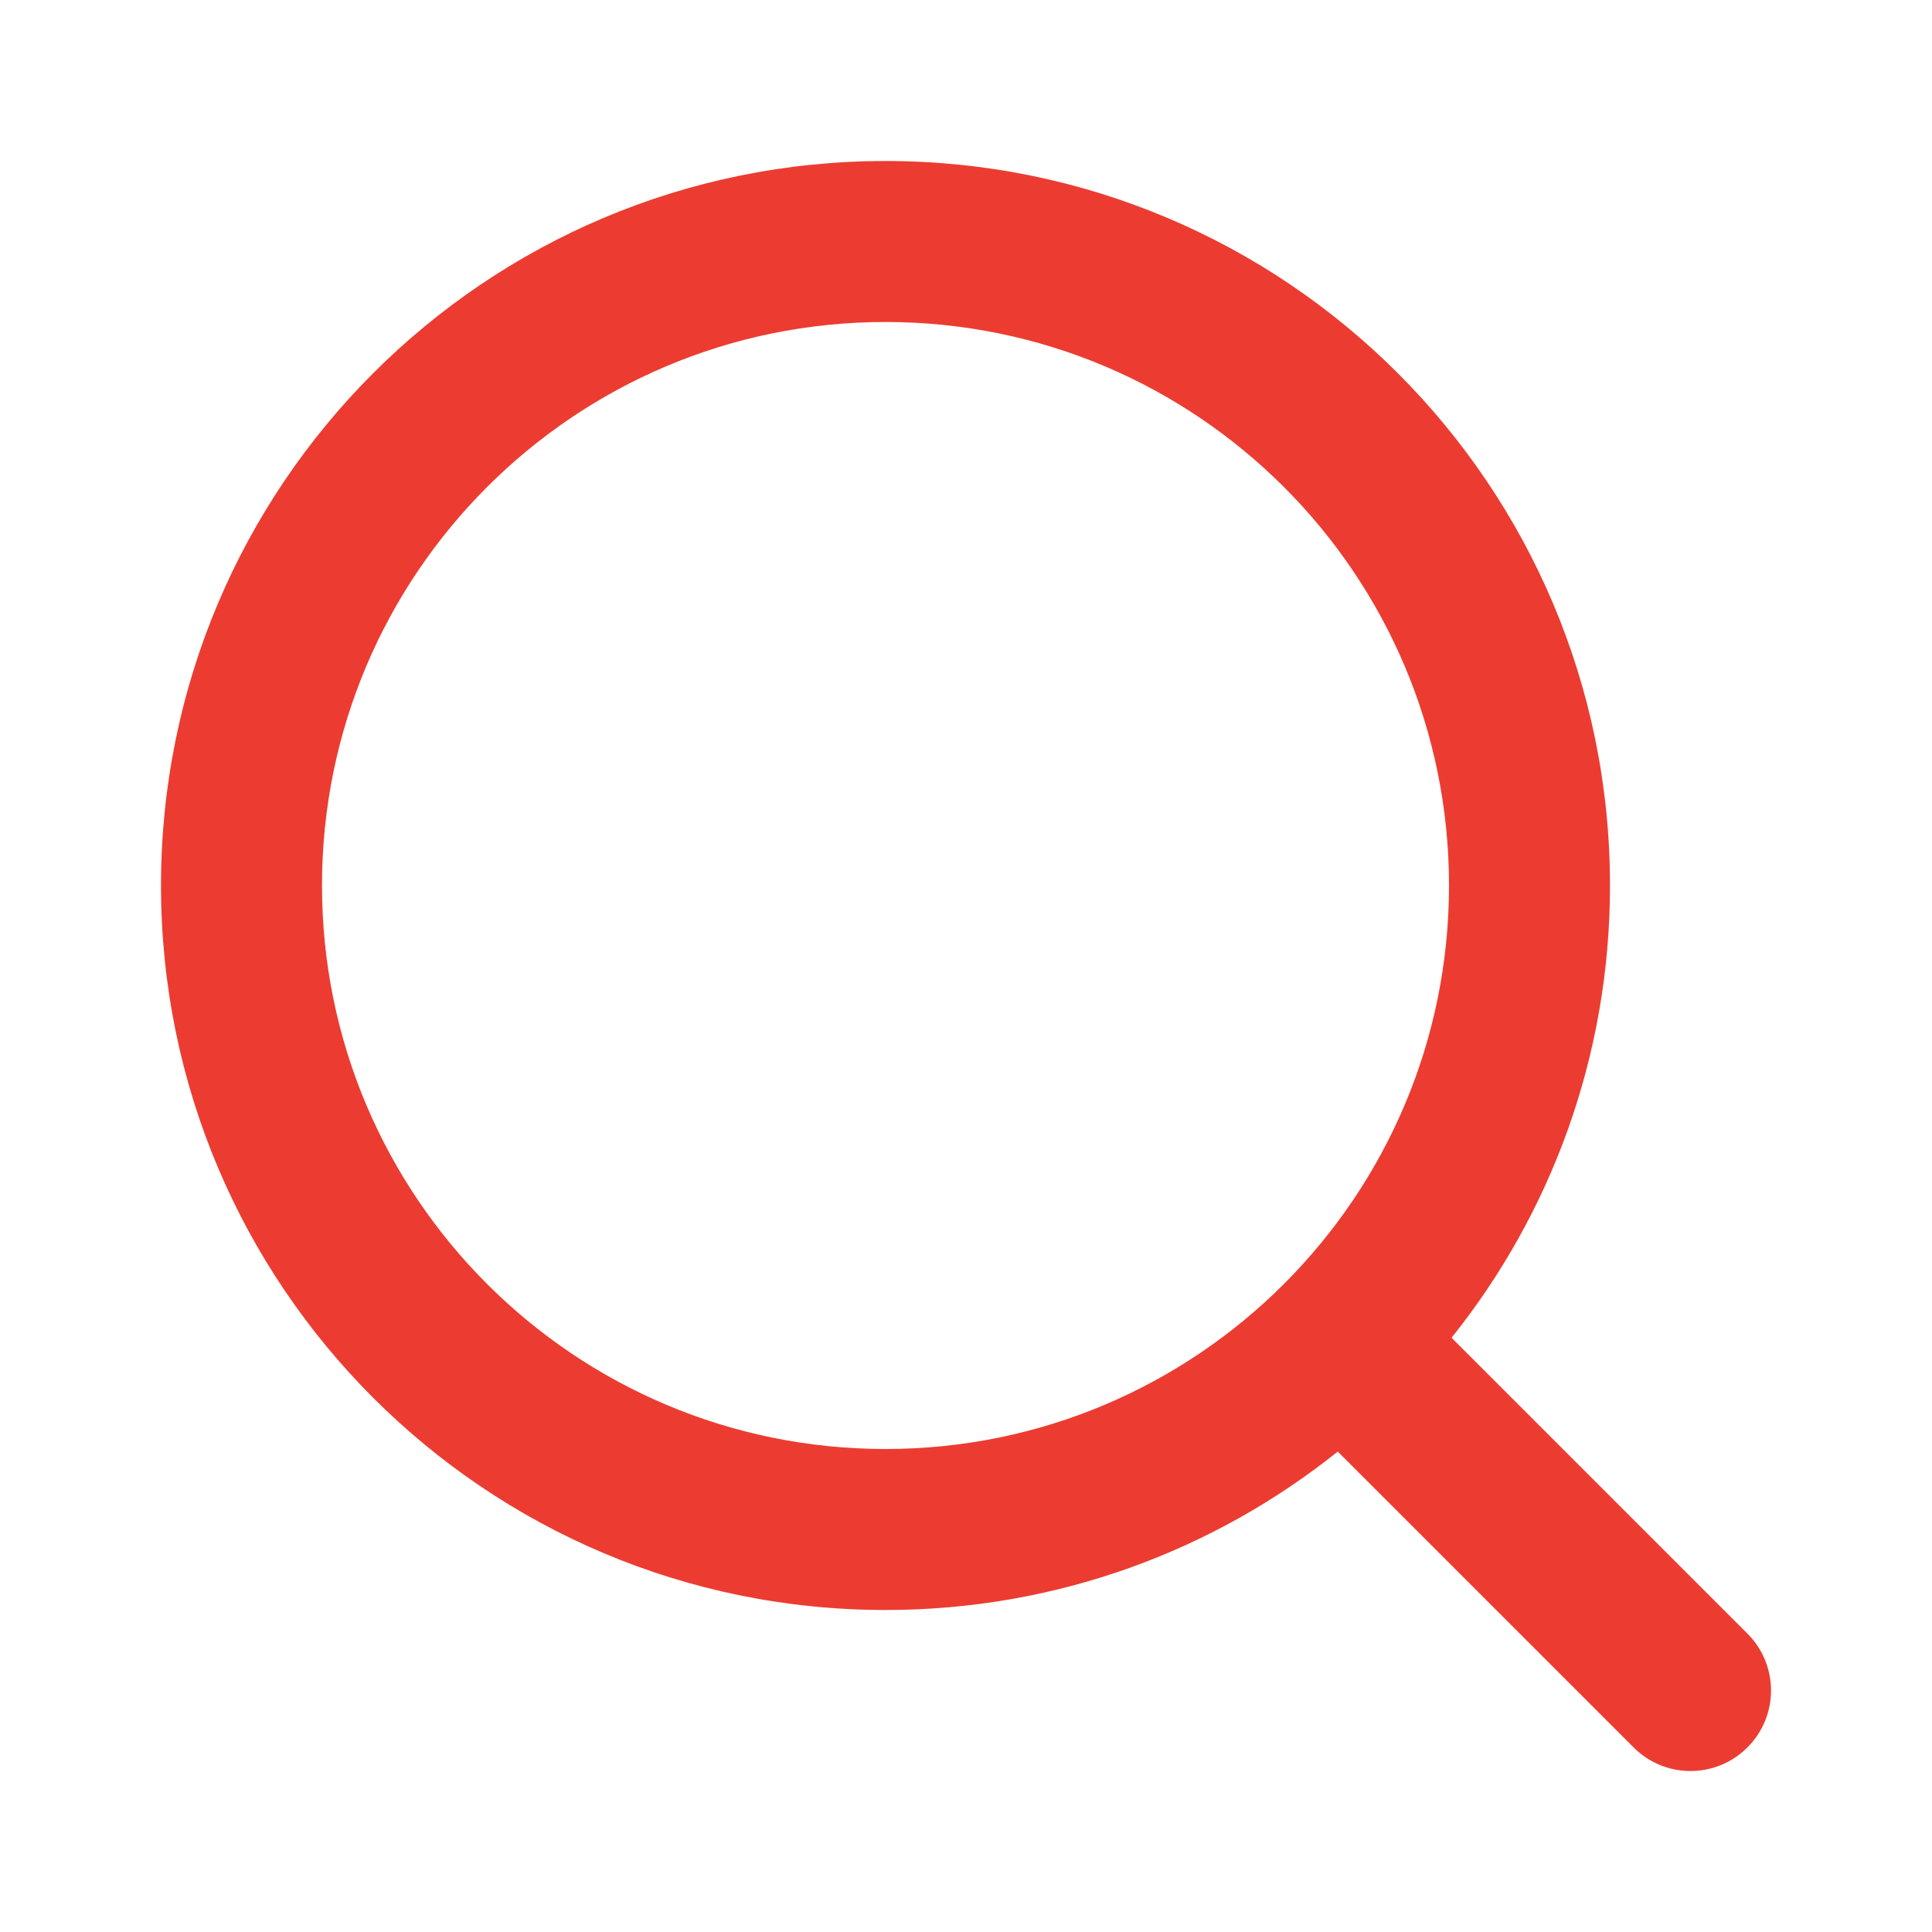
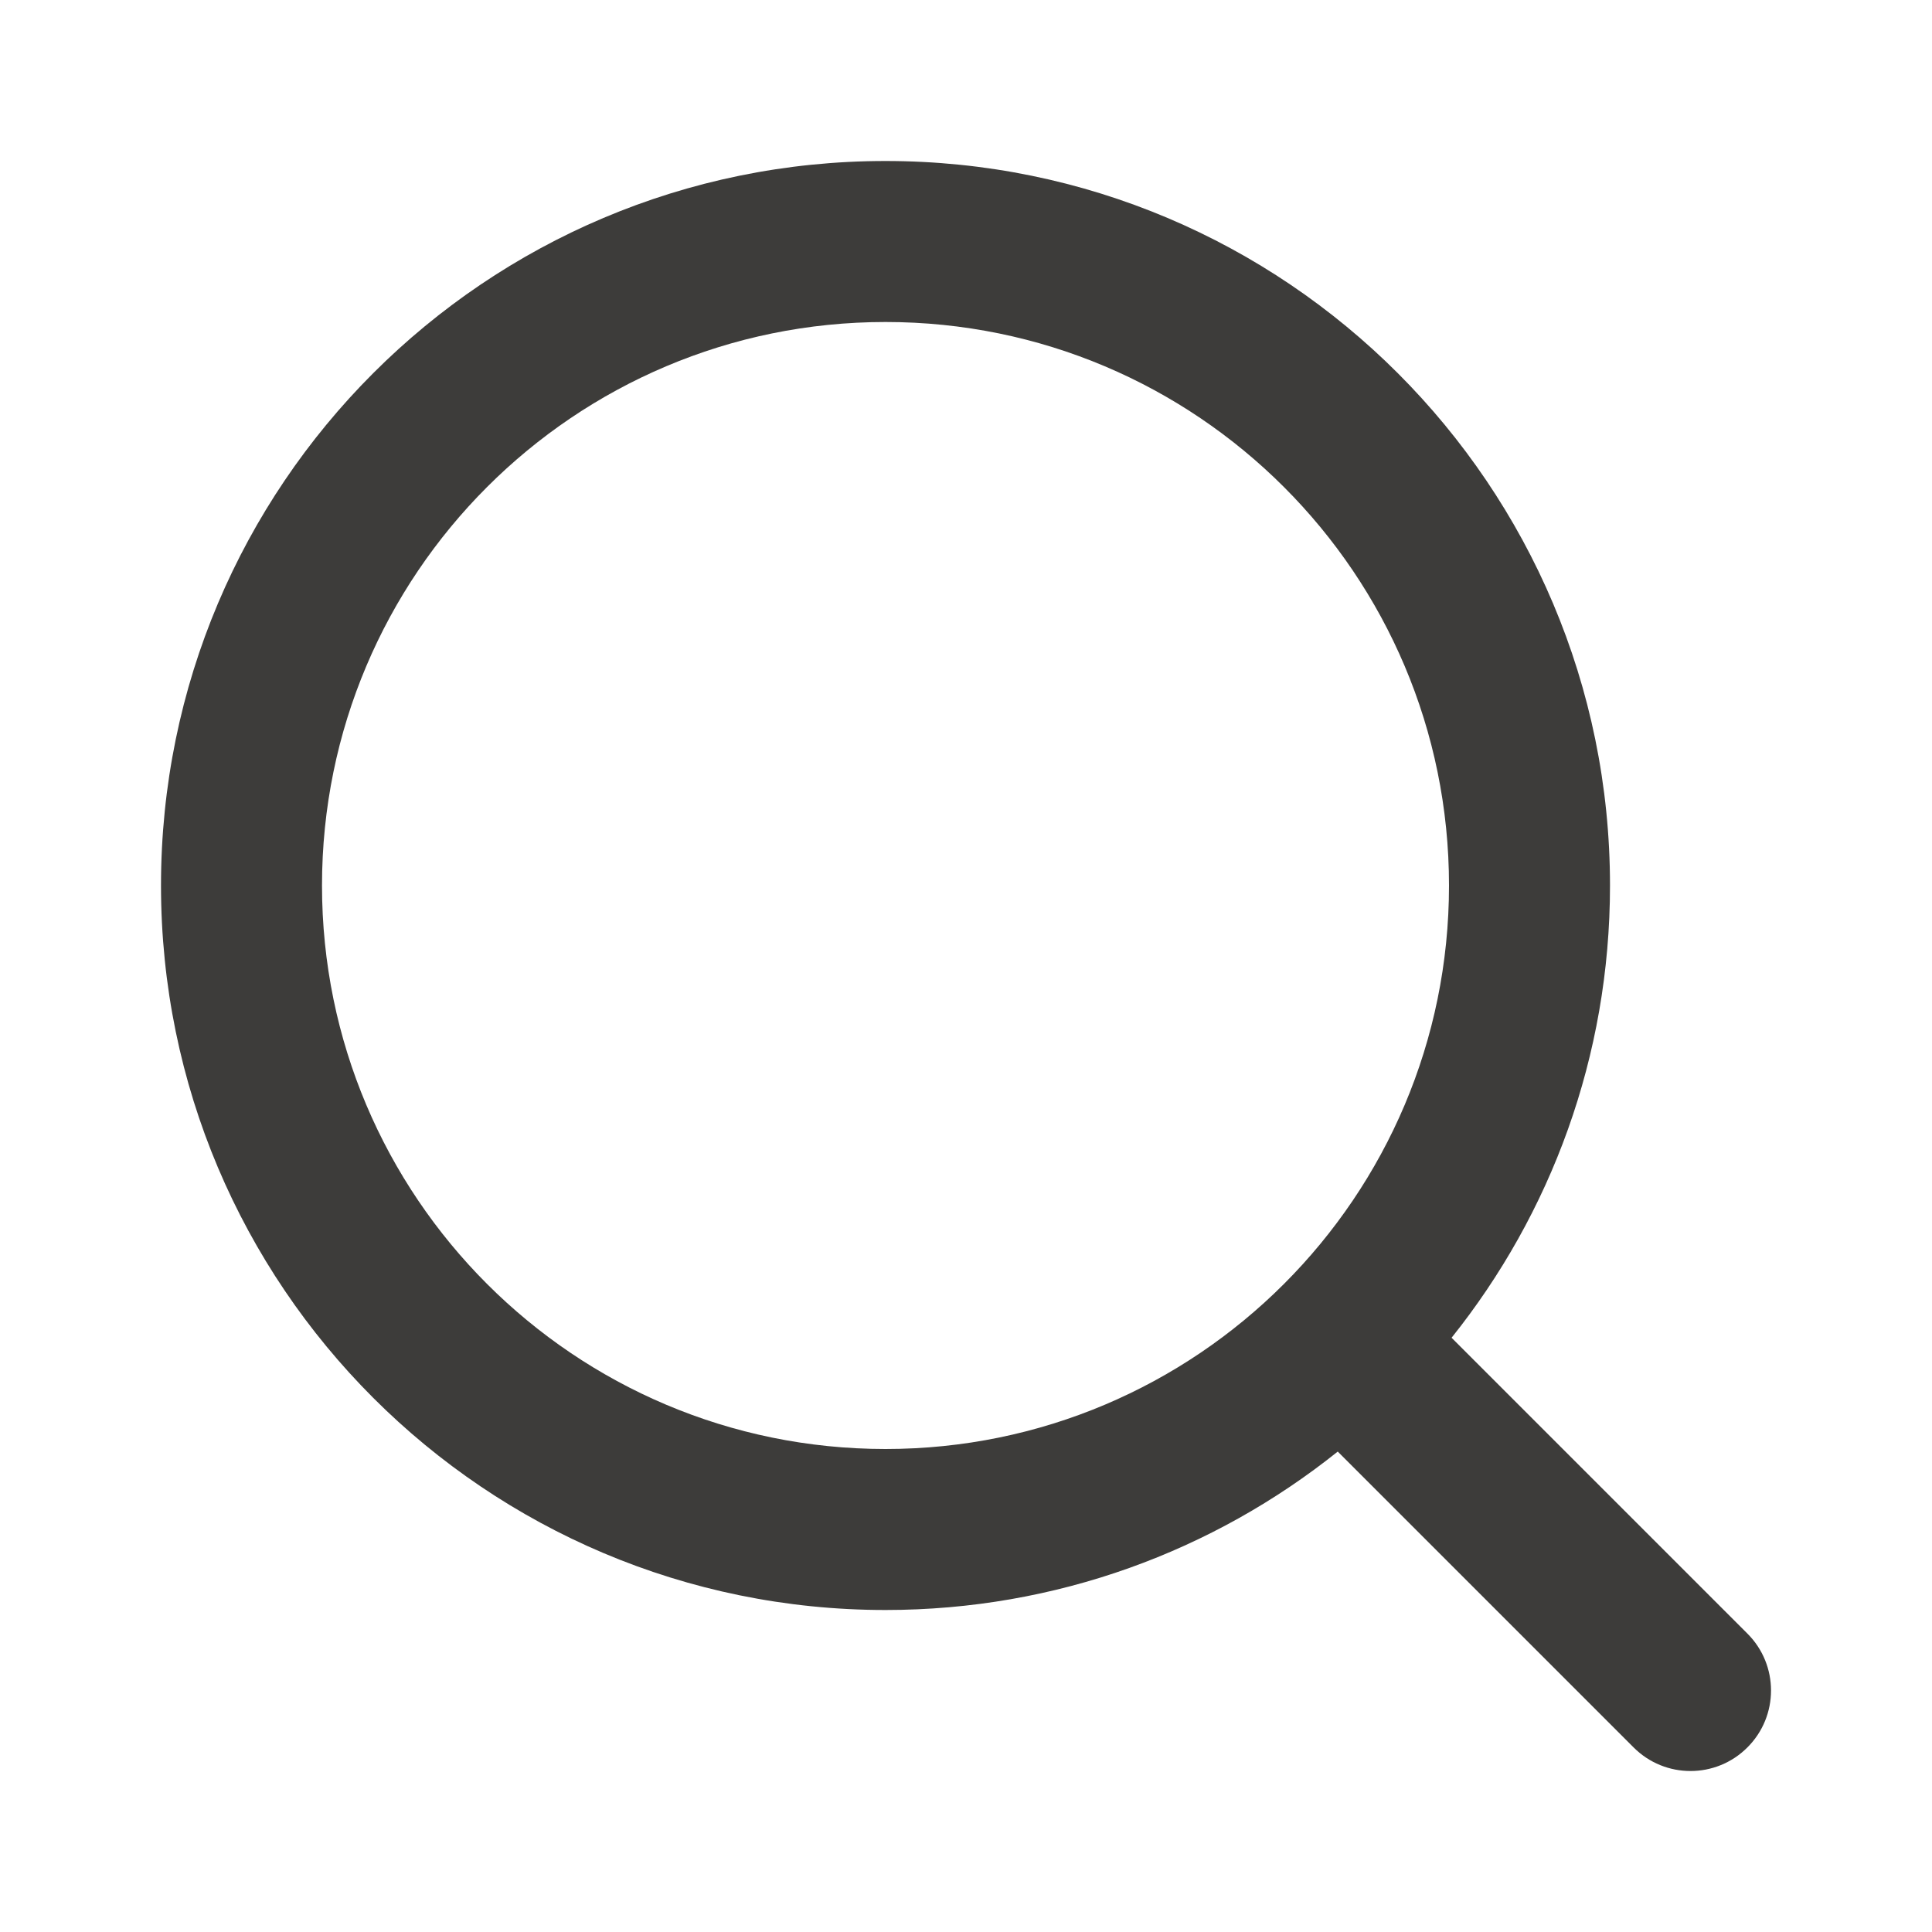
<svg xmlns="http://www.w3.org/2000/svg" width="24" height="24" viewBox="0 0 24 24" fill="none">
  <g opacity="0.9">
-     <path fill-rule="evenodd" clip-rule="evenodd" d="M18 11C18 14.866 14.866 18 11 18C7.134 18 4 14.866 4 11C4 7.134 7.134 4 11 4C14.866 4 18 7.134 18 11ZM16.618 18.032C15.078 19.264 13.125 20 11 20C6.029 20 2 15.971 2 11C2 6.029 6.029 2 11 2C15.971 2 20 6.029 20 11C20 13.125 19.264 15.078 18.032 16.618L21.707 20.293C22.098 20.683 22.098 21.317 21.707 21.707C21.317 22.098 20.683 22.098 20.293 21.707L16.618 18.032Z" fill="#EA271B" />
+     <path fill-rule="evenodd" clip-rule="evenodd" d="M18 11C18 14.866 14.866 18 11 18C7.134 18 4 14.866 4 11C4 7.134 7.134 4 11 4C14.866 4 18 7.134 18 11ZM16.618 18.032C15.078 19.264 13.125 20 11 20C6.029 20 2 15.971 2 11C2 6.029 6.029 2 11 2C15.971 2 20 6.029 20 11C20 13.125 19.264 15.078 18.032 16.618L21.707 20.293C22.098 20.683 22.098 21.317 21.707 21.707C21.317 22.098 20.683 22.098 20.293 21.707L16.618 18.032Z" fill="#282725" />
  </g>
</svg>
